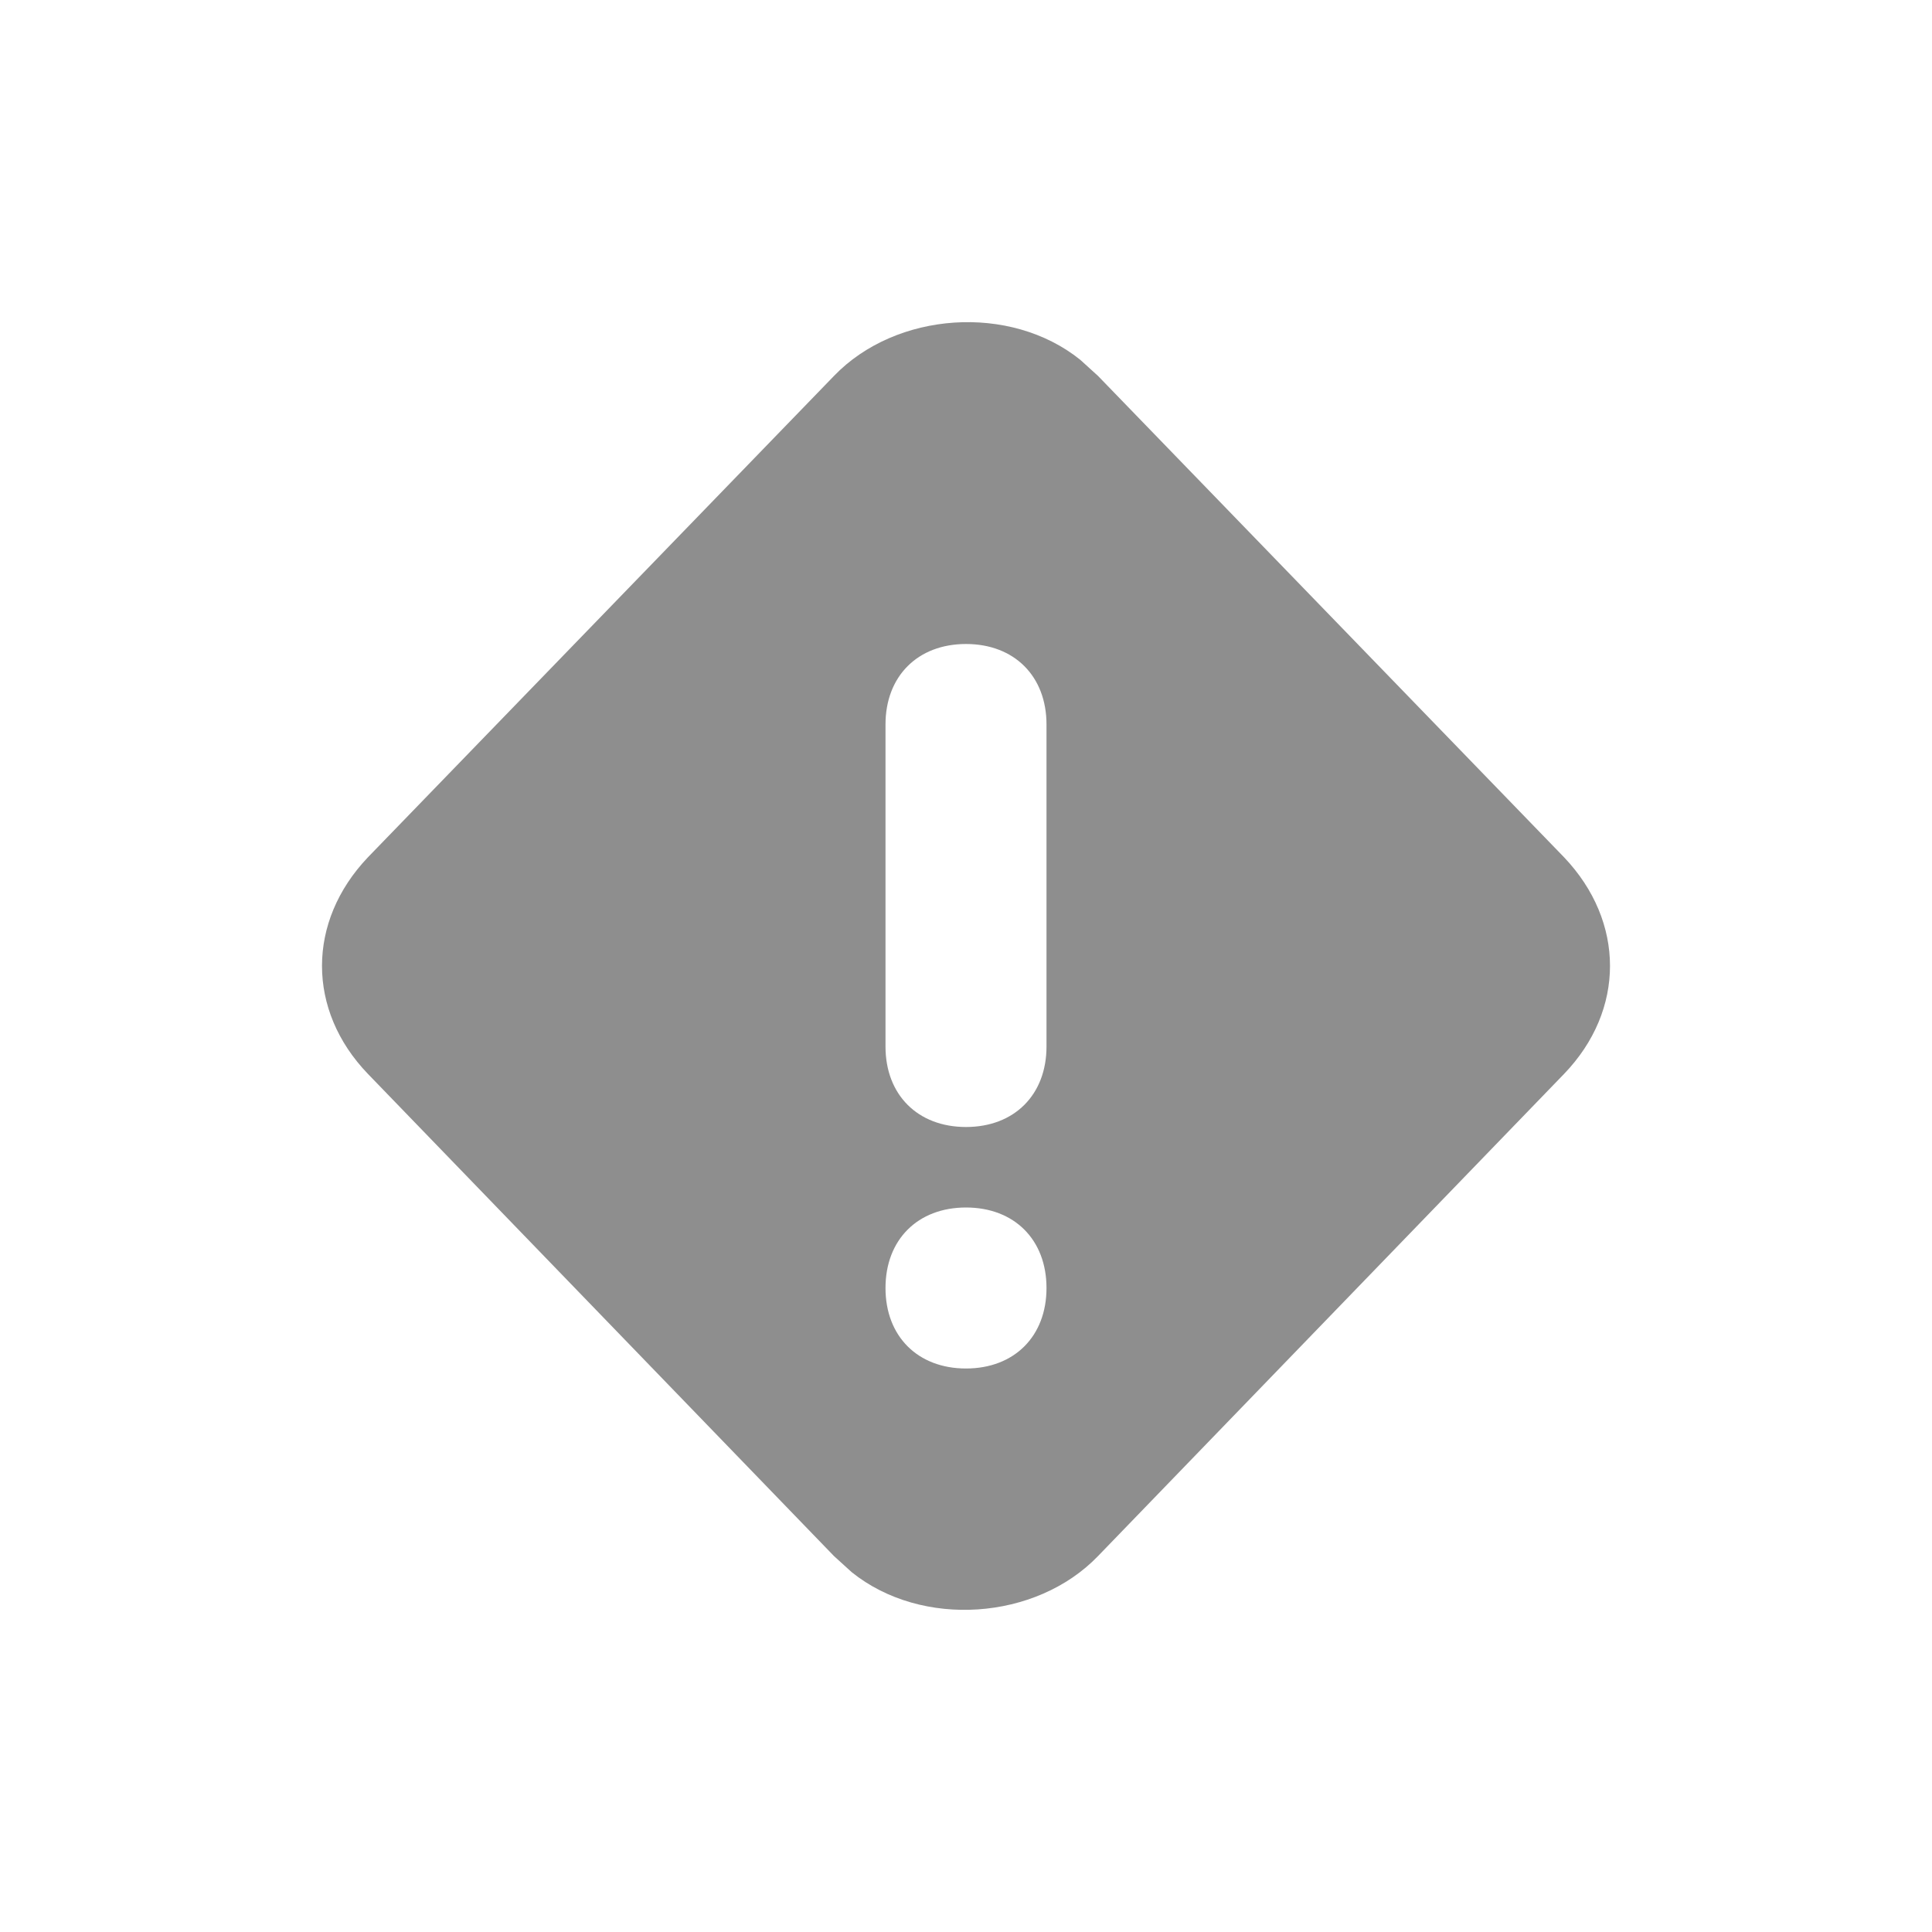
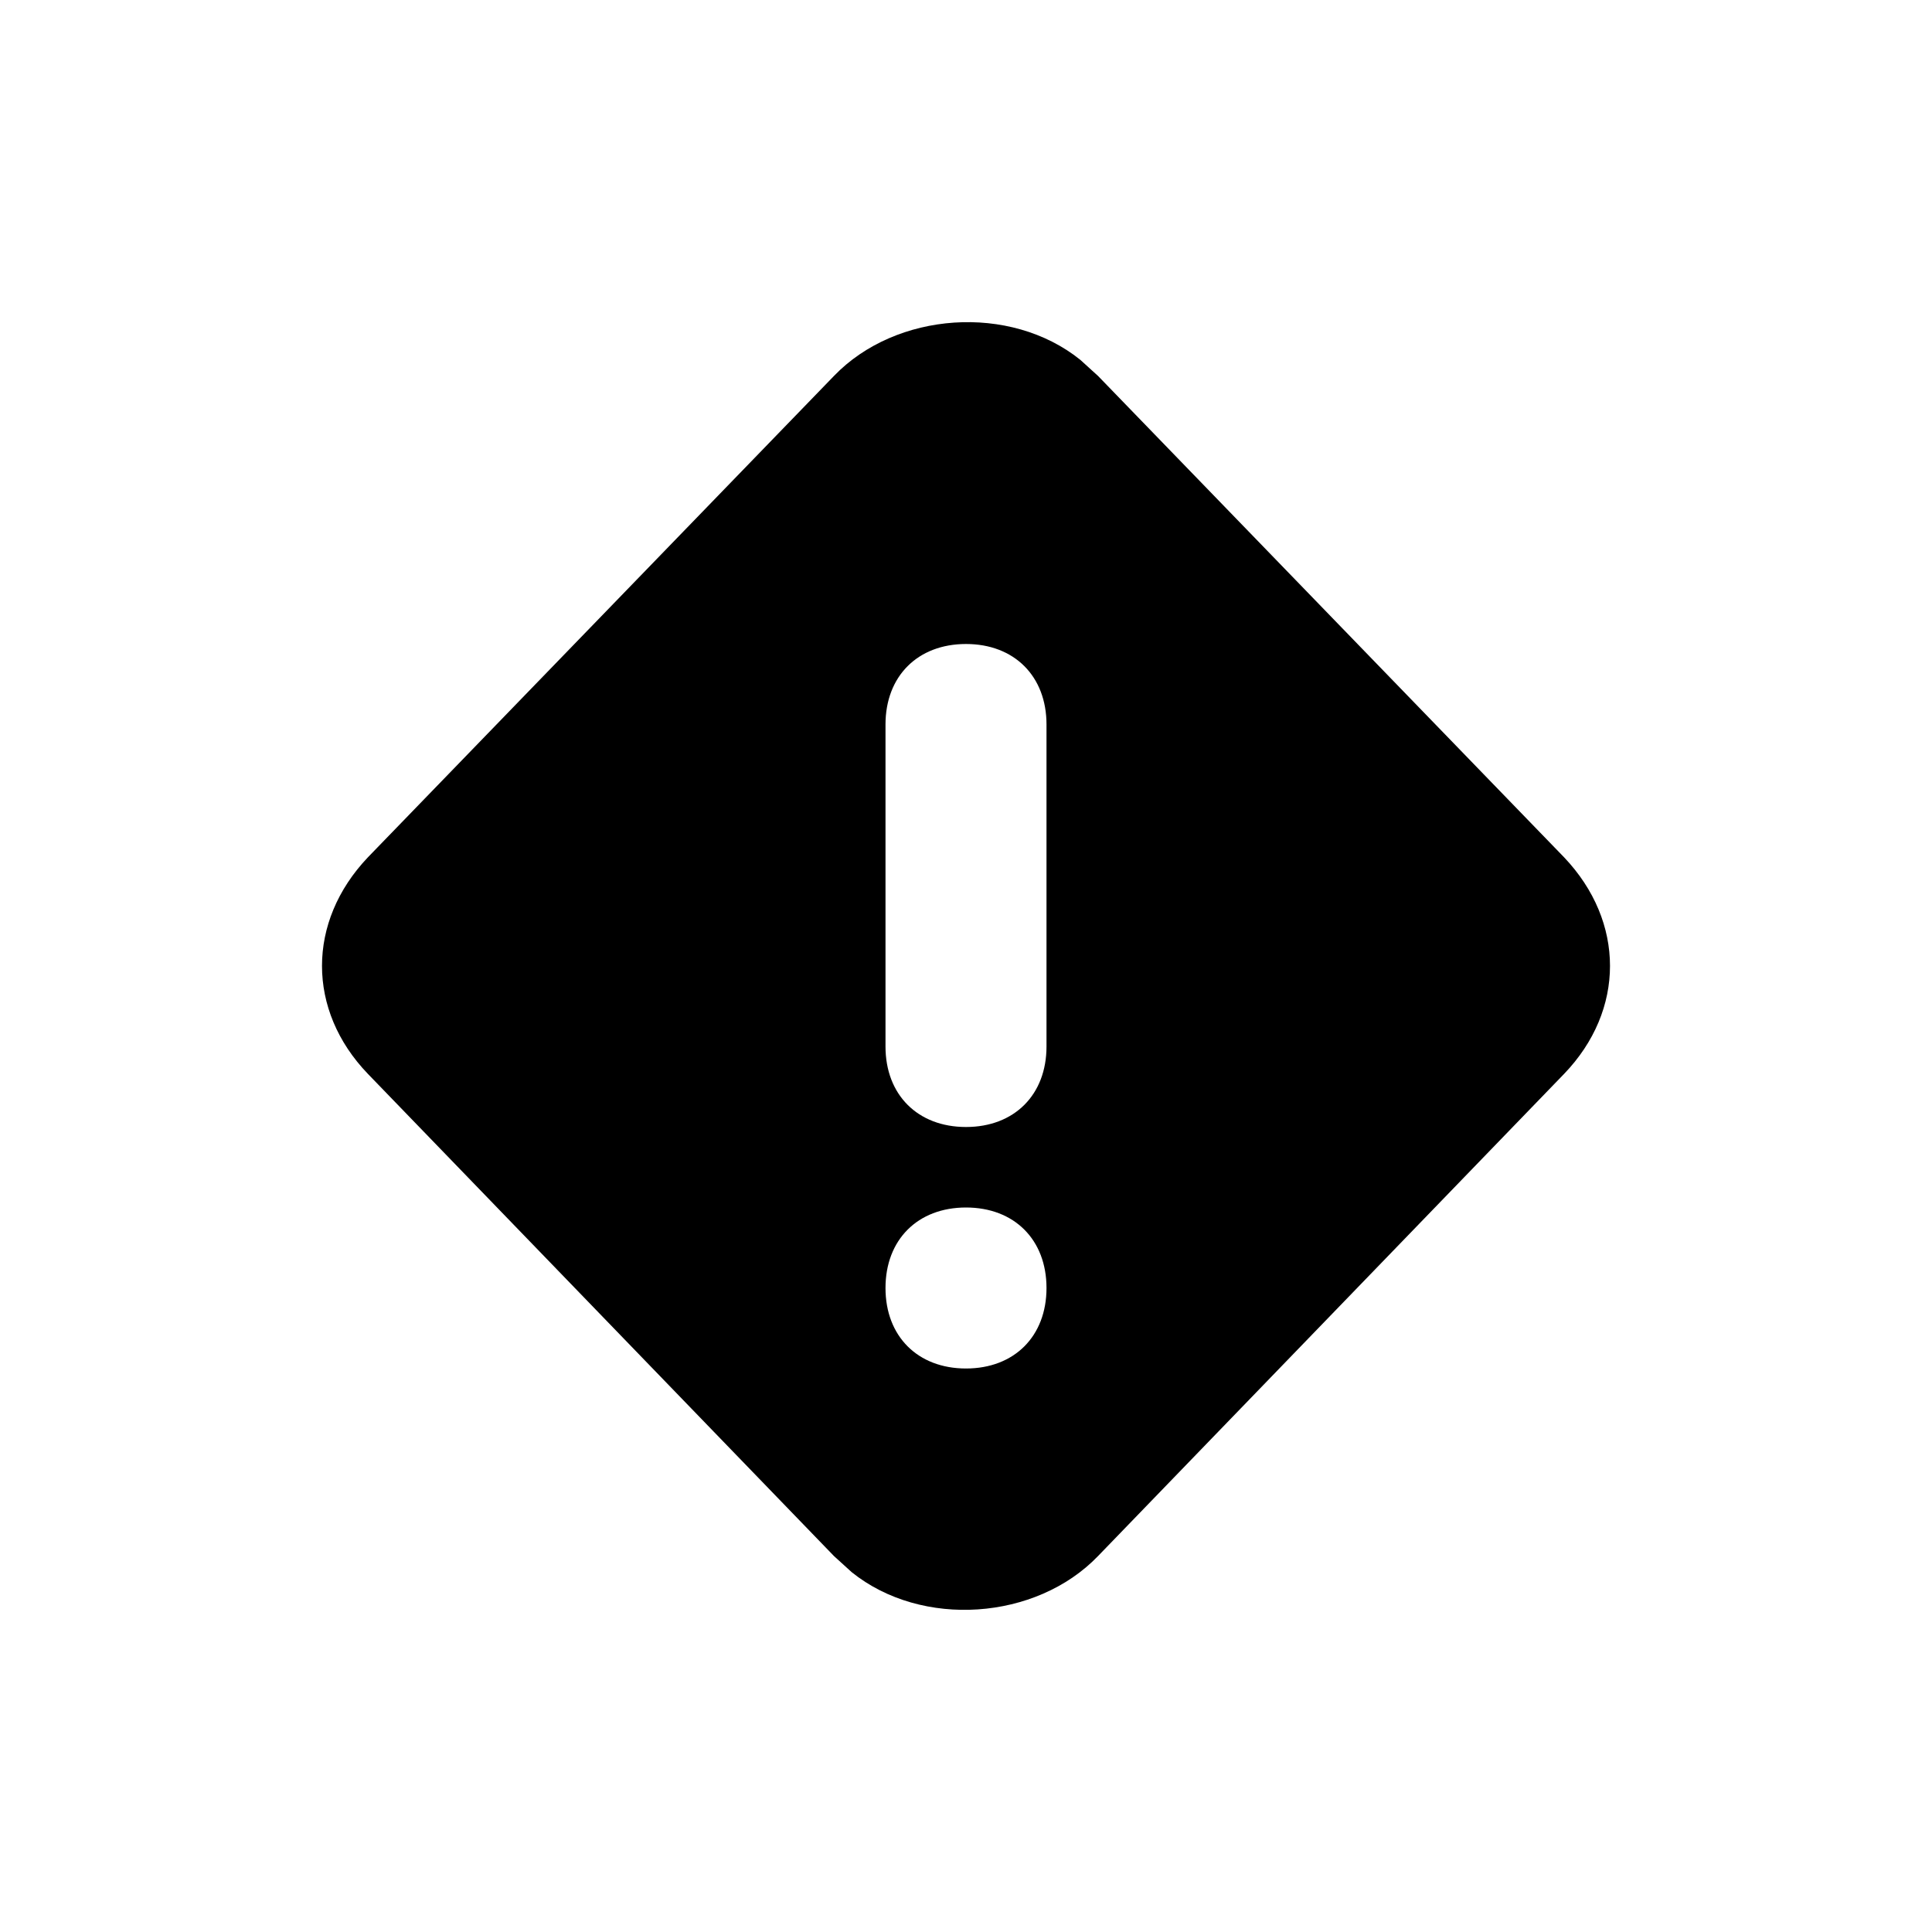
- <svg xmlns="http://www.w3.org/2000/svg" width="24" height="24" fill="none">
-   <path d="M10.36 4.67c.77-.8 2.19-.9 3.06-.2l.22.2 5.79 5.98c.76.8.76 1.9 0 2.69l-5.79 5.99c-.77.8-2.19.9-3.06.2l-.22-.2-5.79-5.99c-.76-.79-.76-1.89 0-2.69zM12 15c-.6 0-1 .4-1 1s.4 1 1 1 1-.4 1-1-.4-1-1-1zm0-7c-.6 0-1 .4-1 1v4c0 .6.4 1 1 1s1-.4 1-1V9c0-.6-.4-1-1-1z" fill="#8e8e8e" />
+ <svg xmlns="http://www.w3.org/2000/svg" width="24" height="24" viewBox="0 0 24 24">
+   <path d="M10.36 4.67c.77-.8 2.19-.9 3.06-.2l.22.2 5.79 5.98c.76.8.76 1.9 0 2.69l-5.79 5.99c-.77.8-2.19.9-3.06.2l-.22-.2-5.79-5.99c-.76-.79-.76-1.89 0-2.69zM12 15c-.6 0-1 .4-1 1s.4 1 1 1 1-.4 1-1-.4-1-1-1zm0-7c-.6 0-1 .4-1 1v4c0 .6.4 1 1 1s1-.4 1-1V9c0-.6-.4-1-1-1z" />
</svg>
